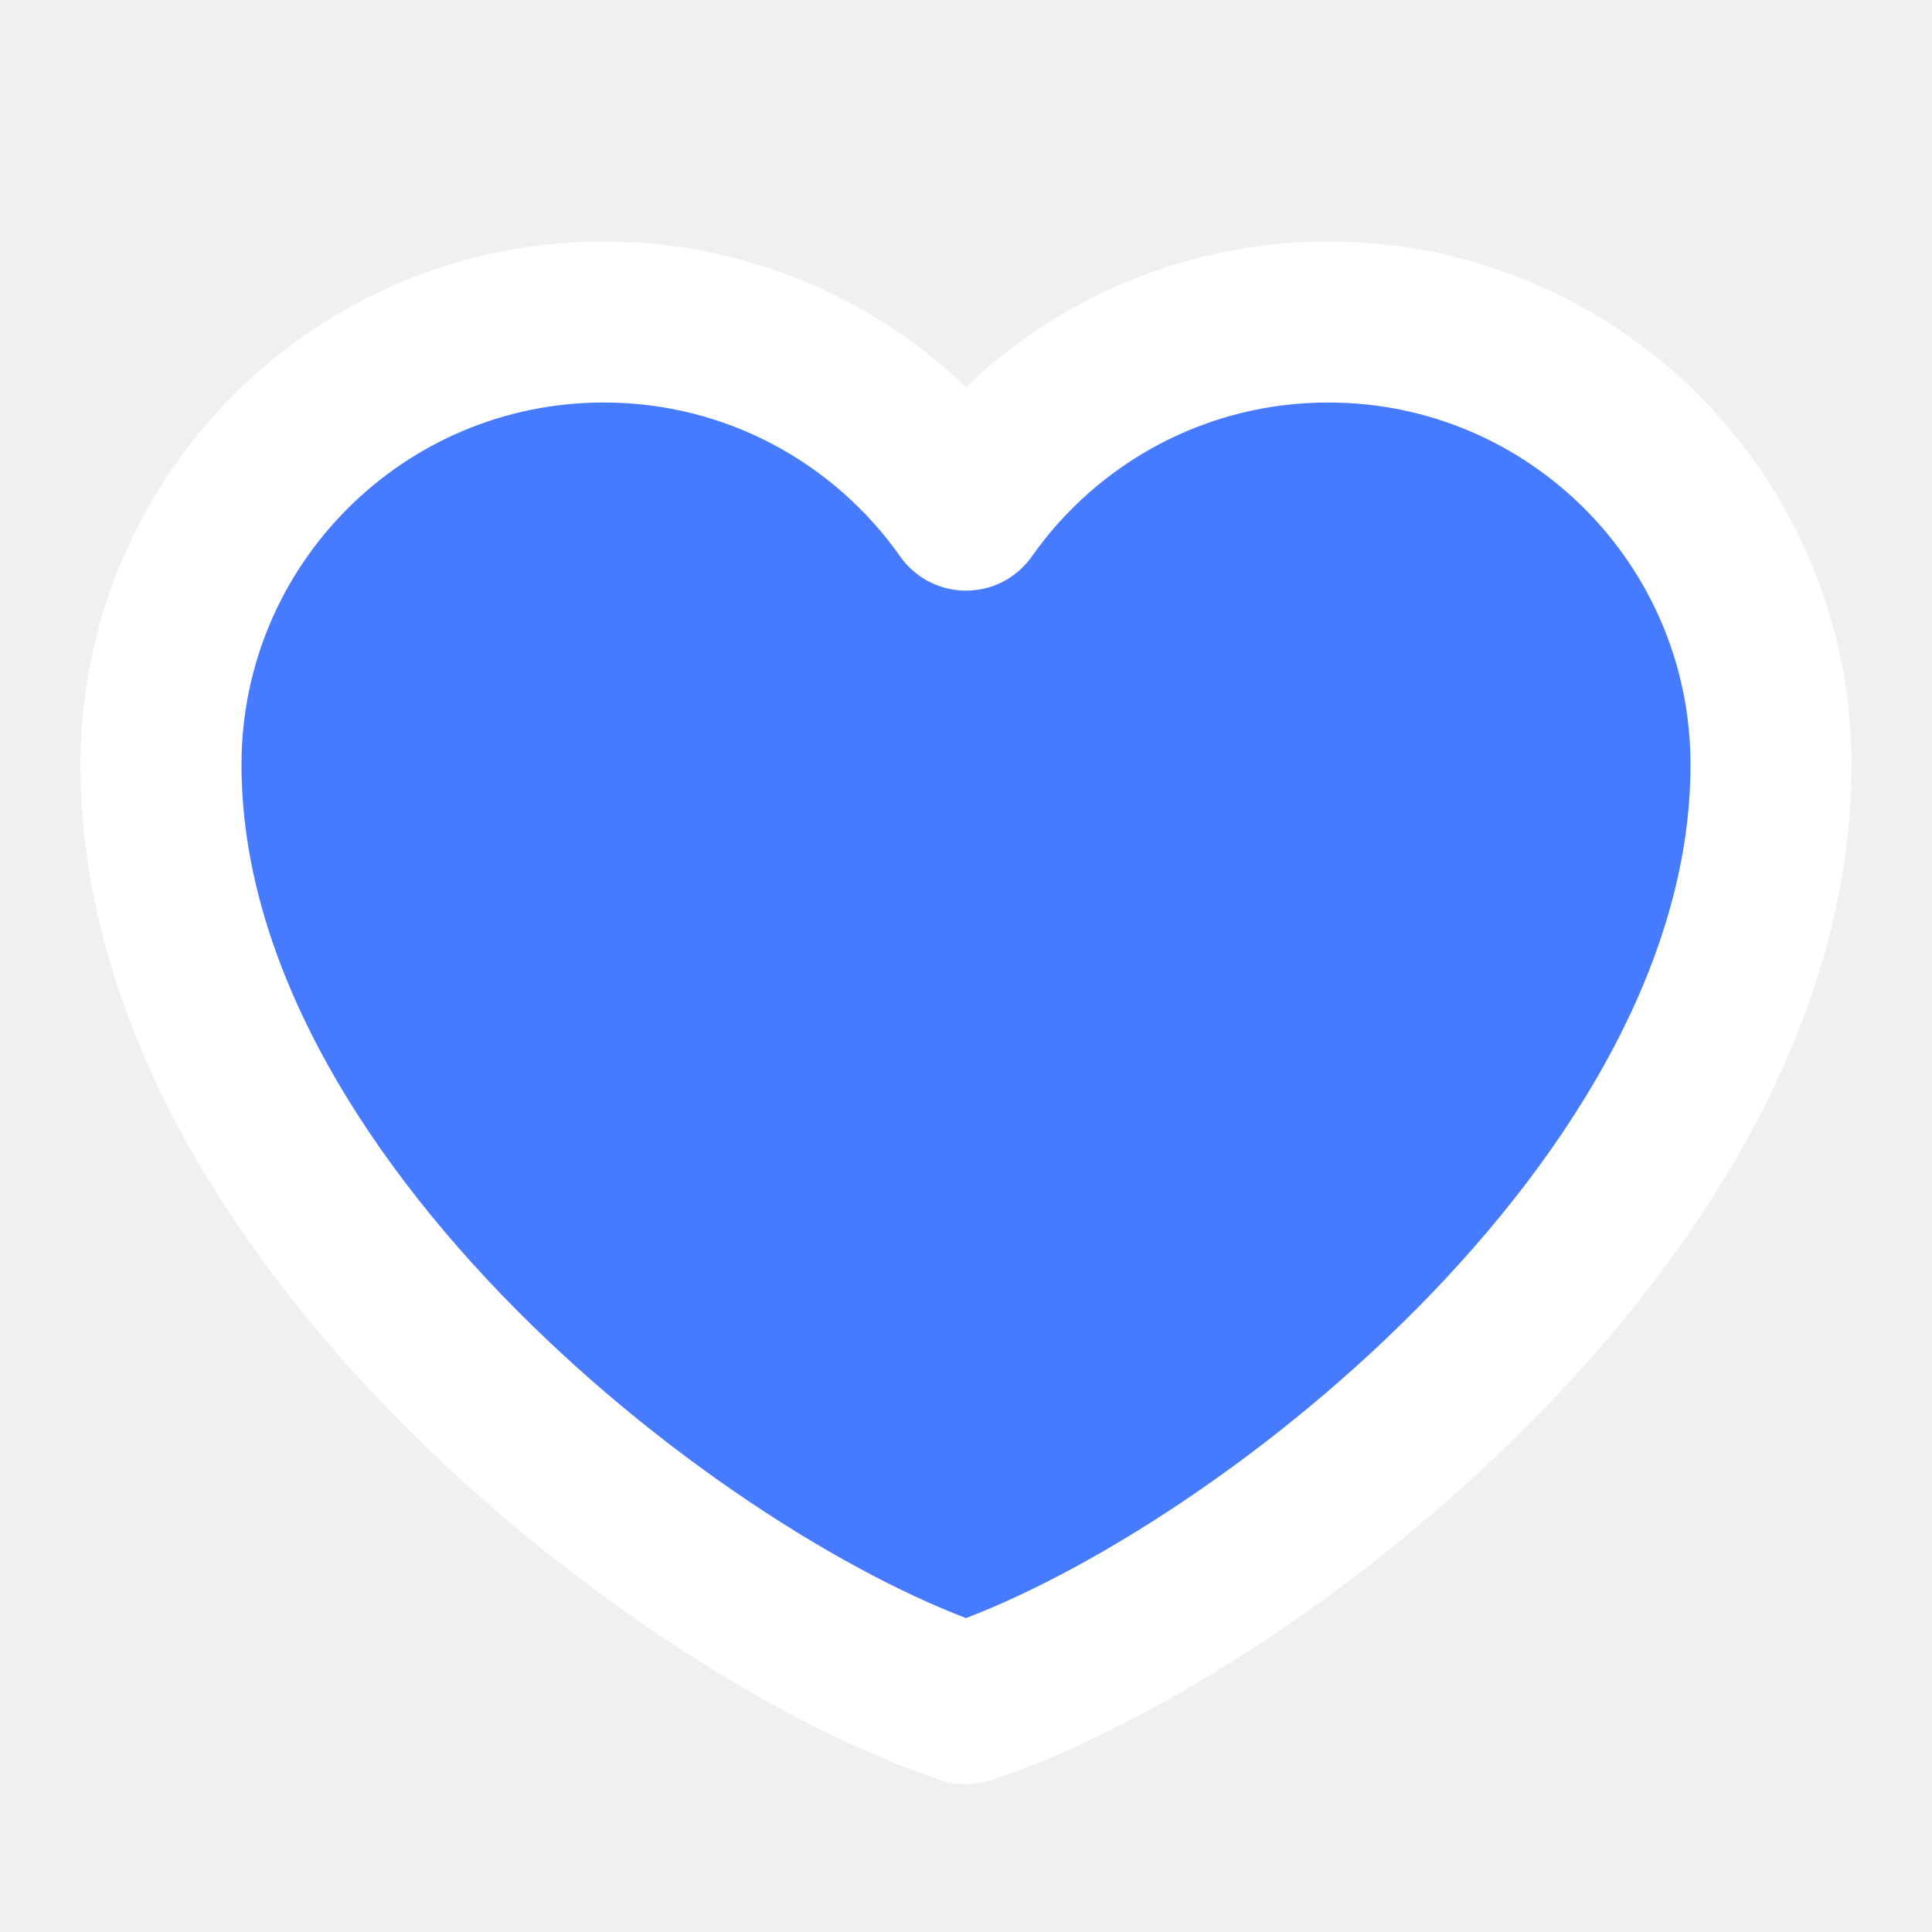
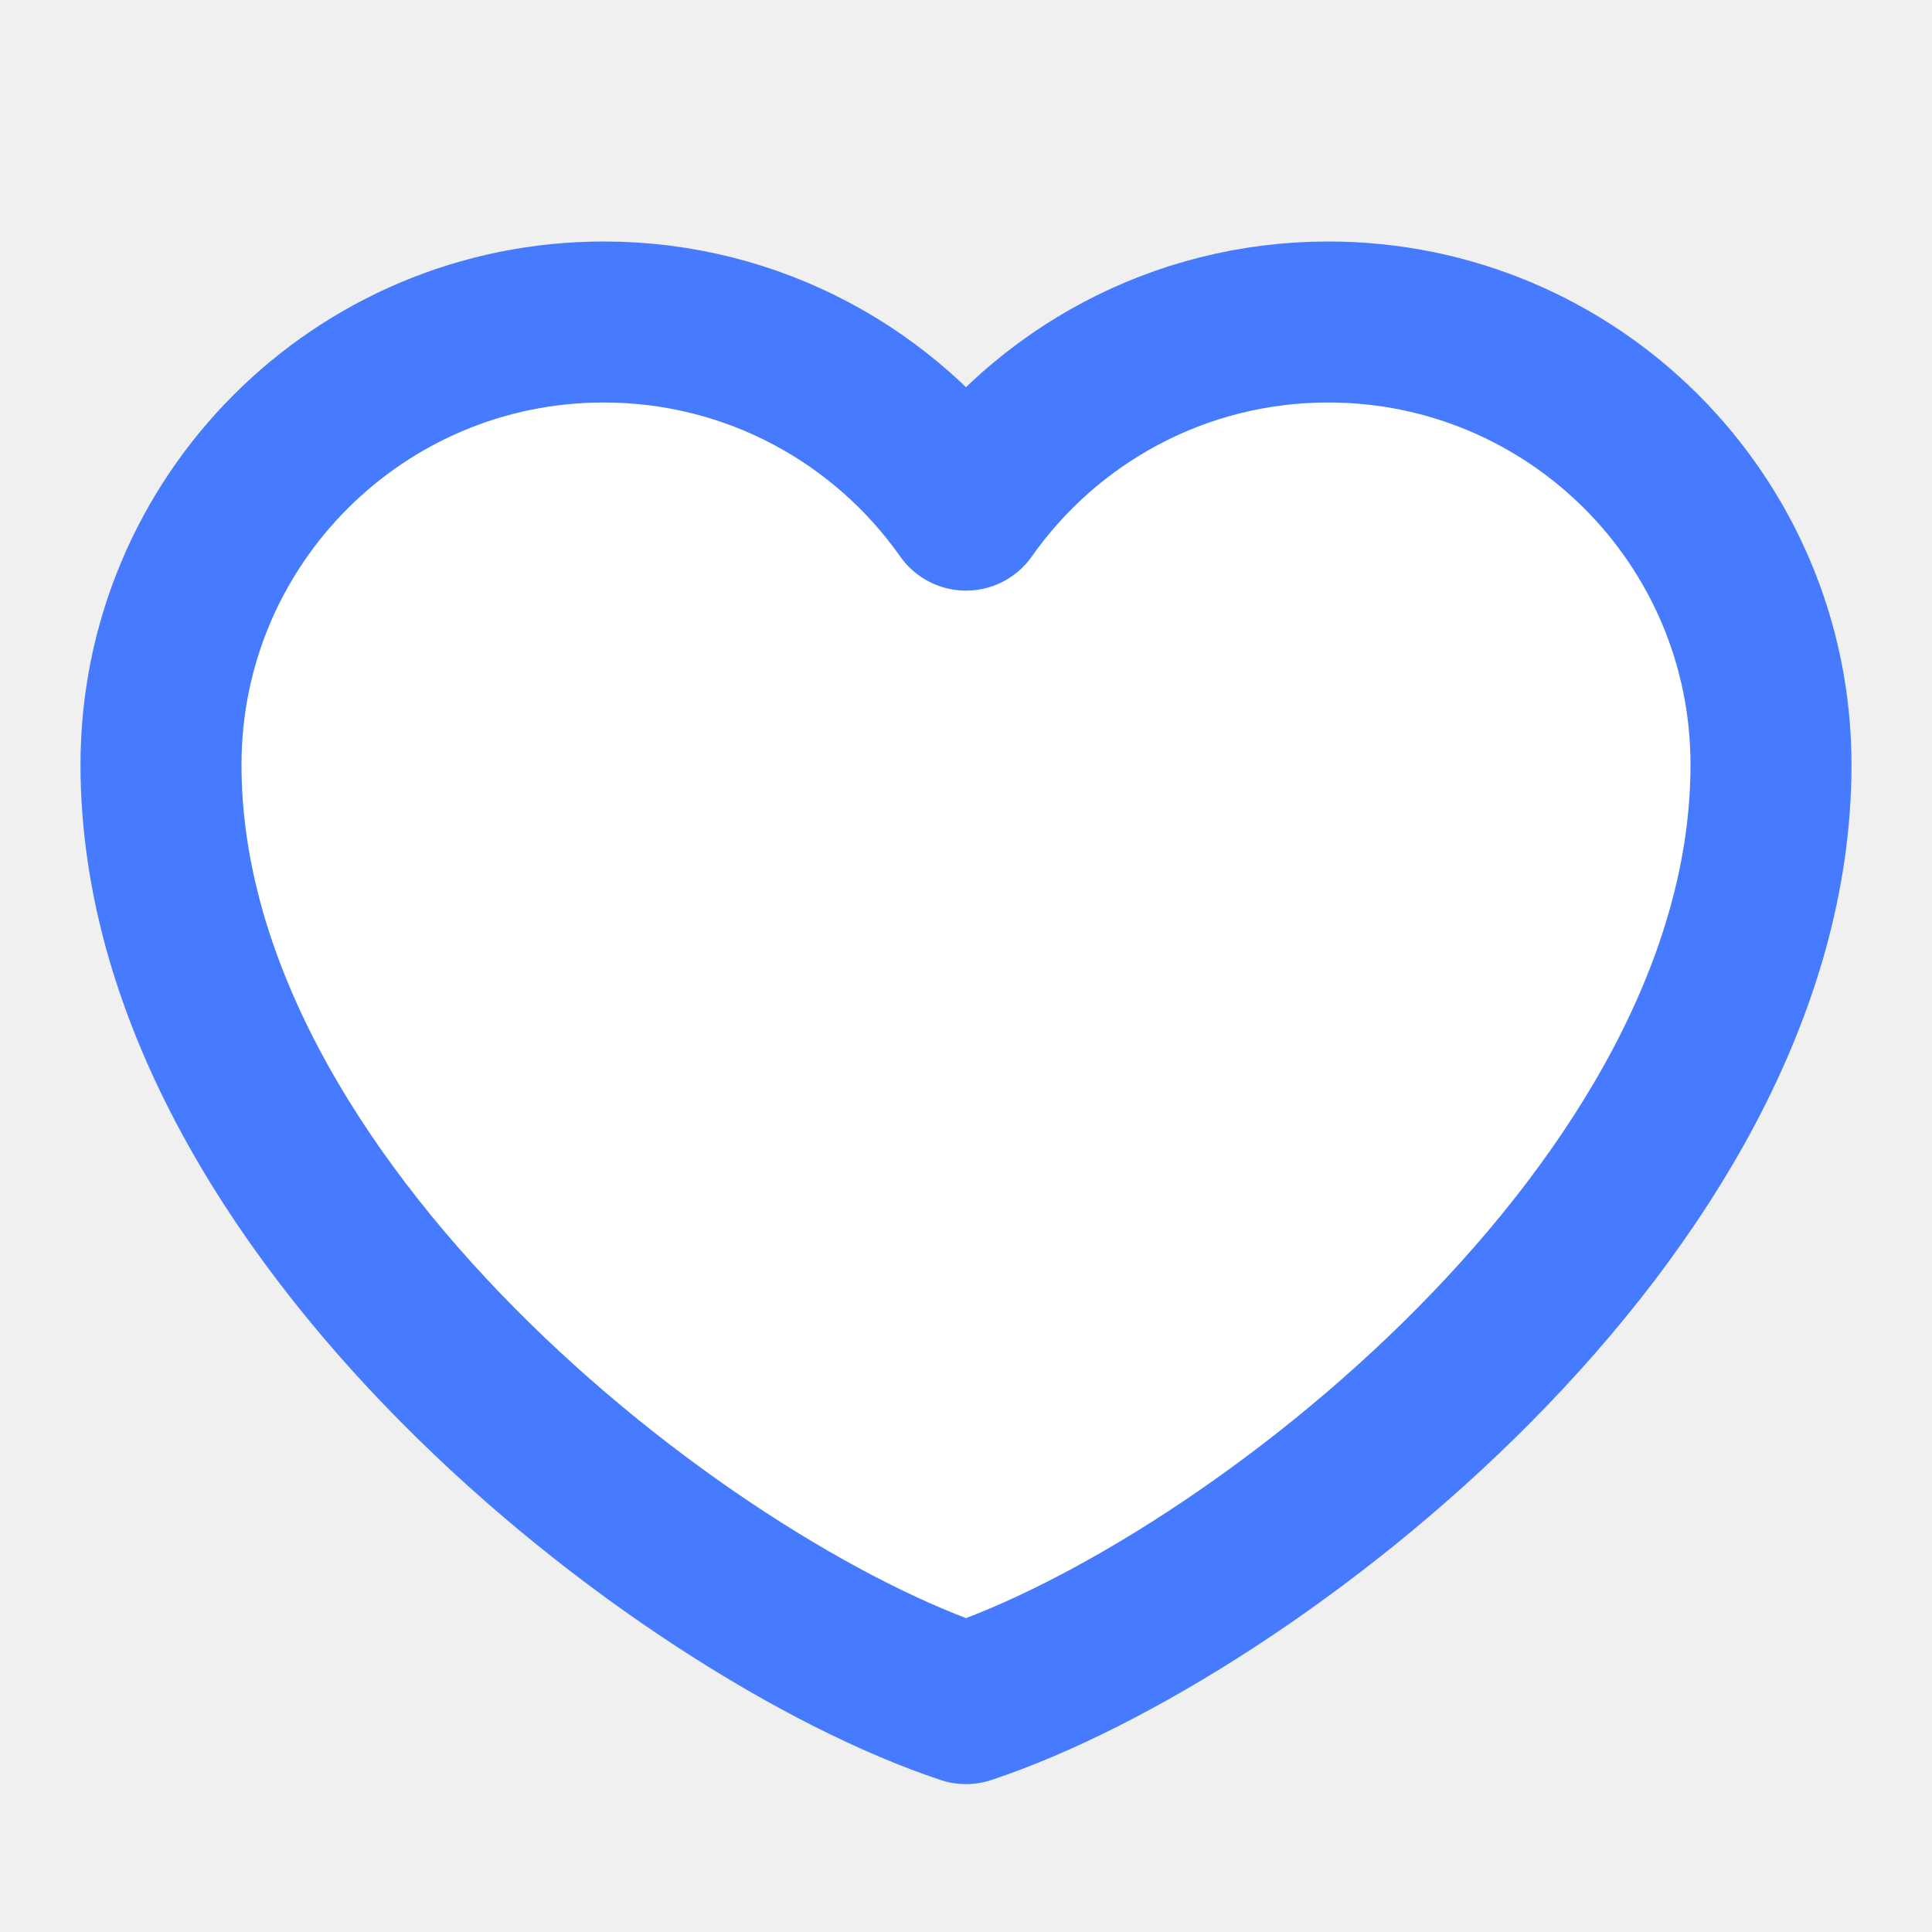
<svg xmlns="http://www.w3.org/2000/svg" width="24" height="24" viewBox="0 0 24 24">
-   <path fill="#467BFF" stroke="#FFFFFF" stroke-linecap="round" stroke-linejoin="round" stroke-width="2" d="M7.5 4C4.462 4 2 6.462 2 9.5C2 15 8.5 20 12 21.163C15.5 20 22 15 22 9.5C22 6.462 19.538 4 16.5 4C14.64 4 12.995 4.923 12 6.337C11.005 4.923 9.36 4 7.5 4Z" />
+   <path fill="#FFFFFF" stroke="#467BFF" stroke-linecap="round" stroke-linejoin="round" stroke-width="2" d="M7.5 4C4.462 4 2 6.462 2 9.5C2 15 8.5 20 12 21.163C15.5 20 22 15 22 9.5C22 6.462 19.538 4 16.5 4C14.64 4 12.995 4.923 12 6.337C11.005 4.923 9.36 4 7.5 4Z" />
</svg>
